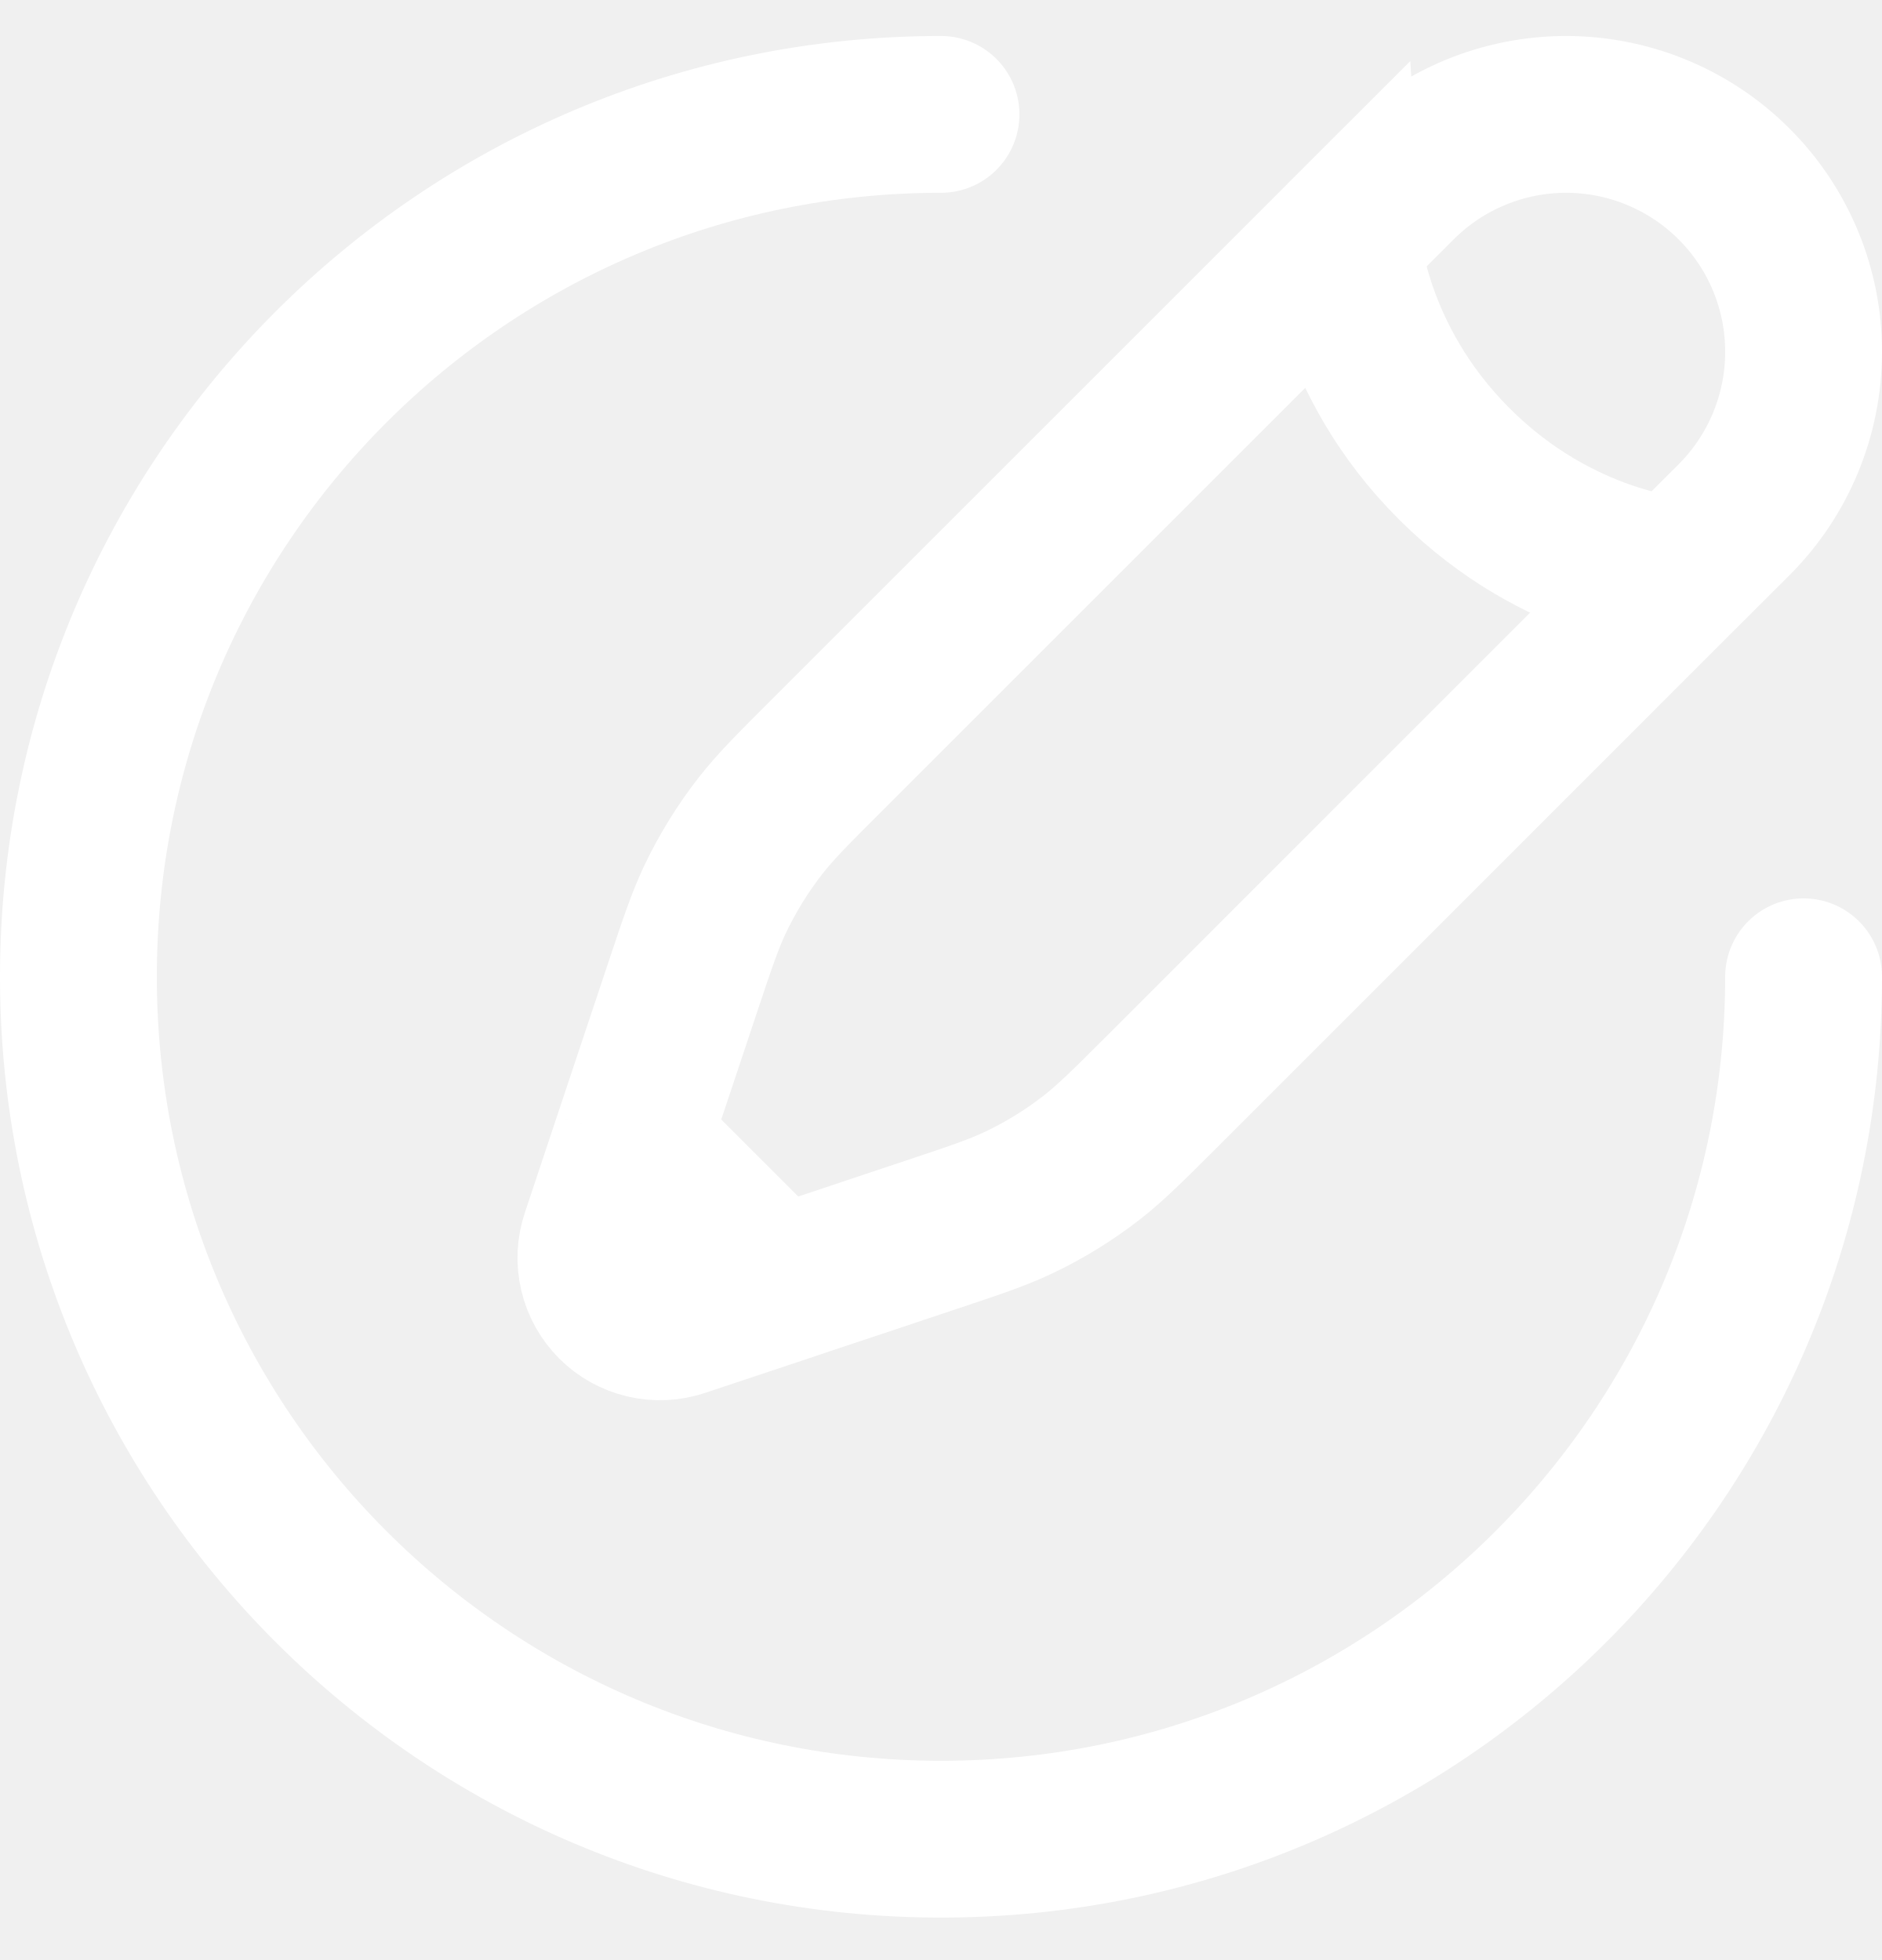
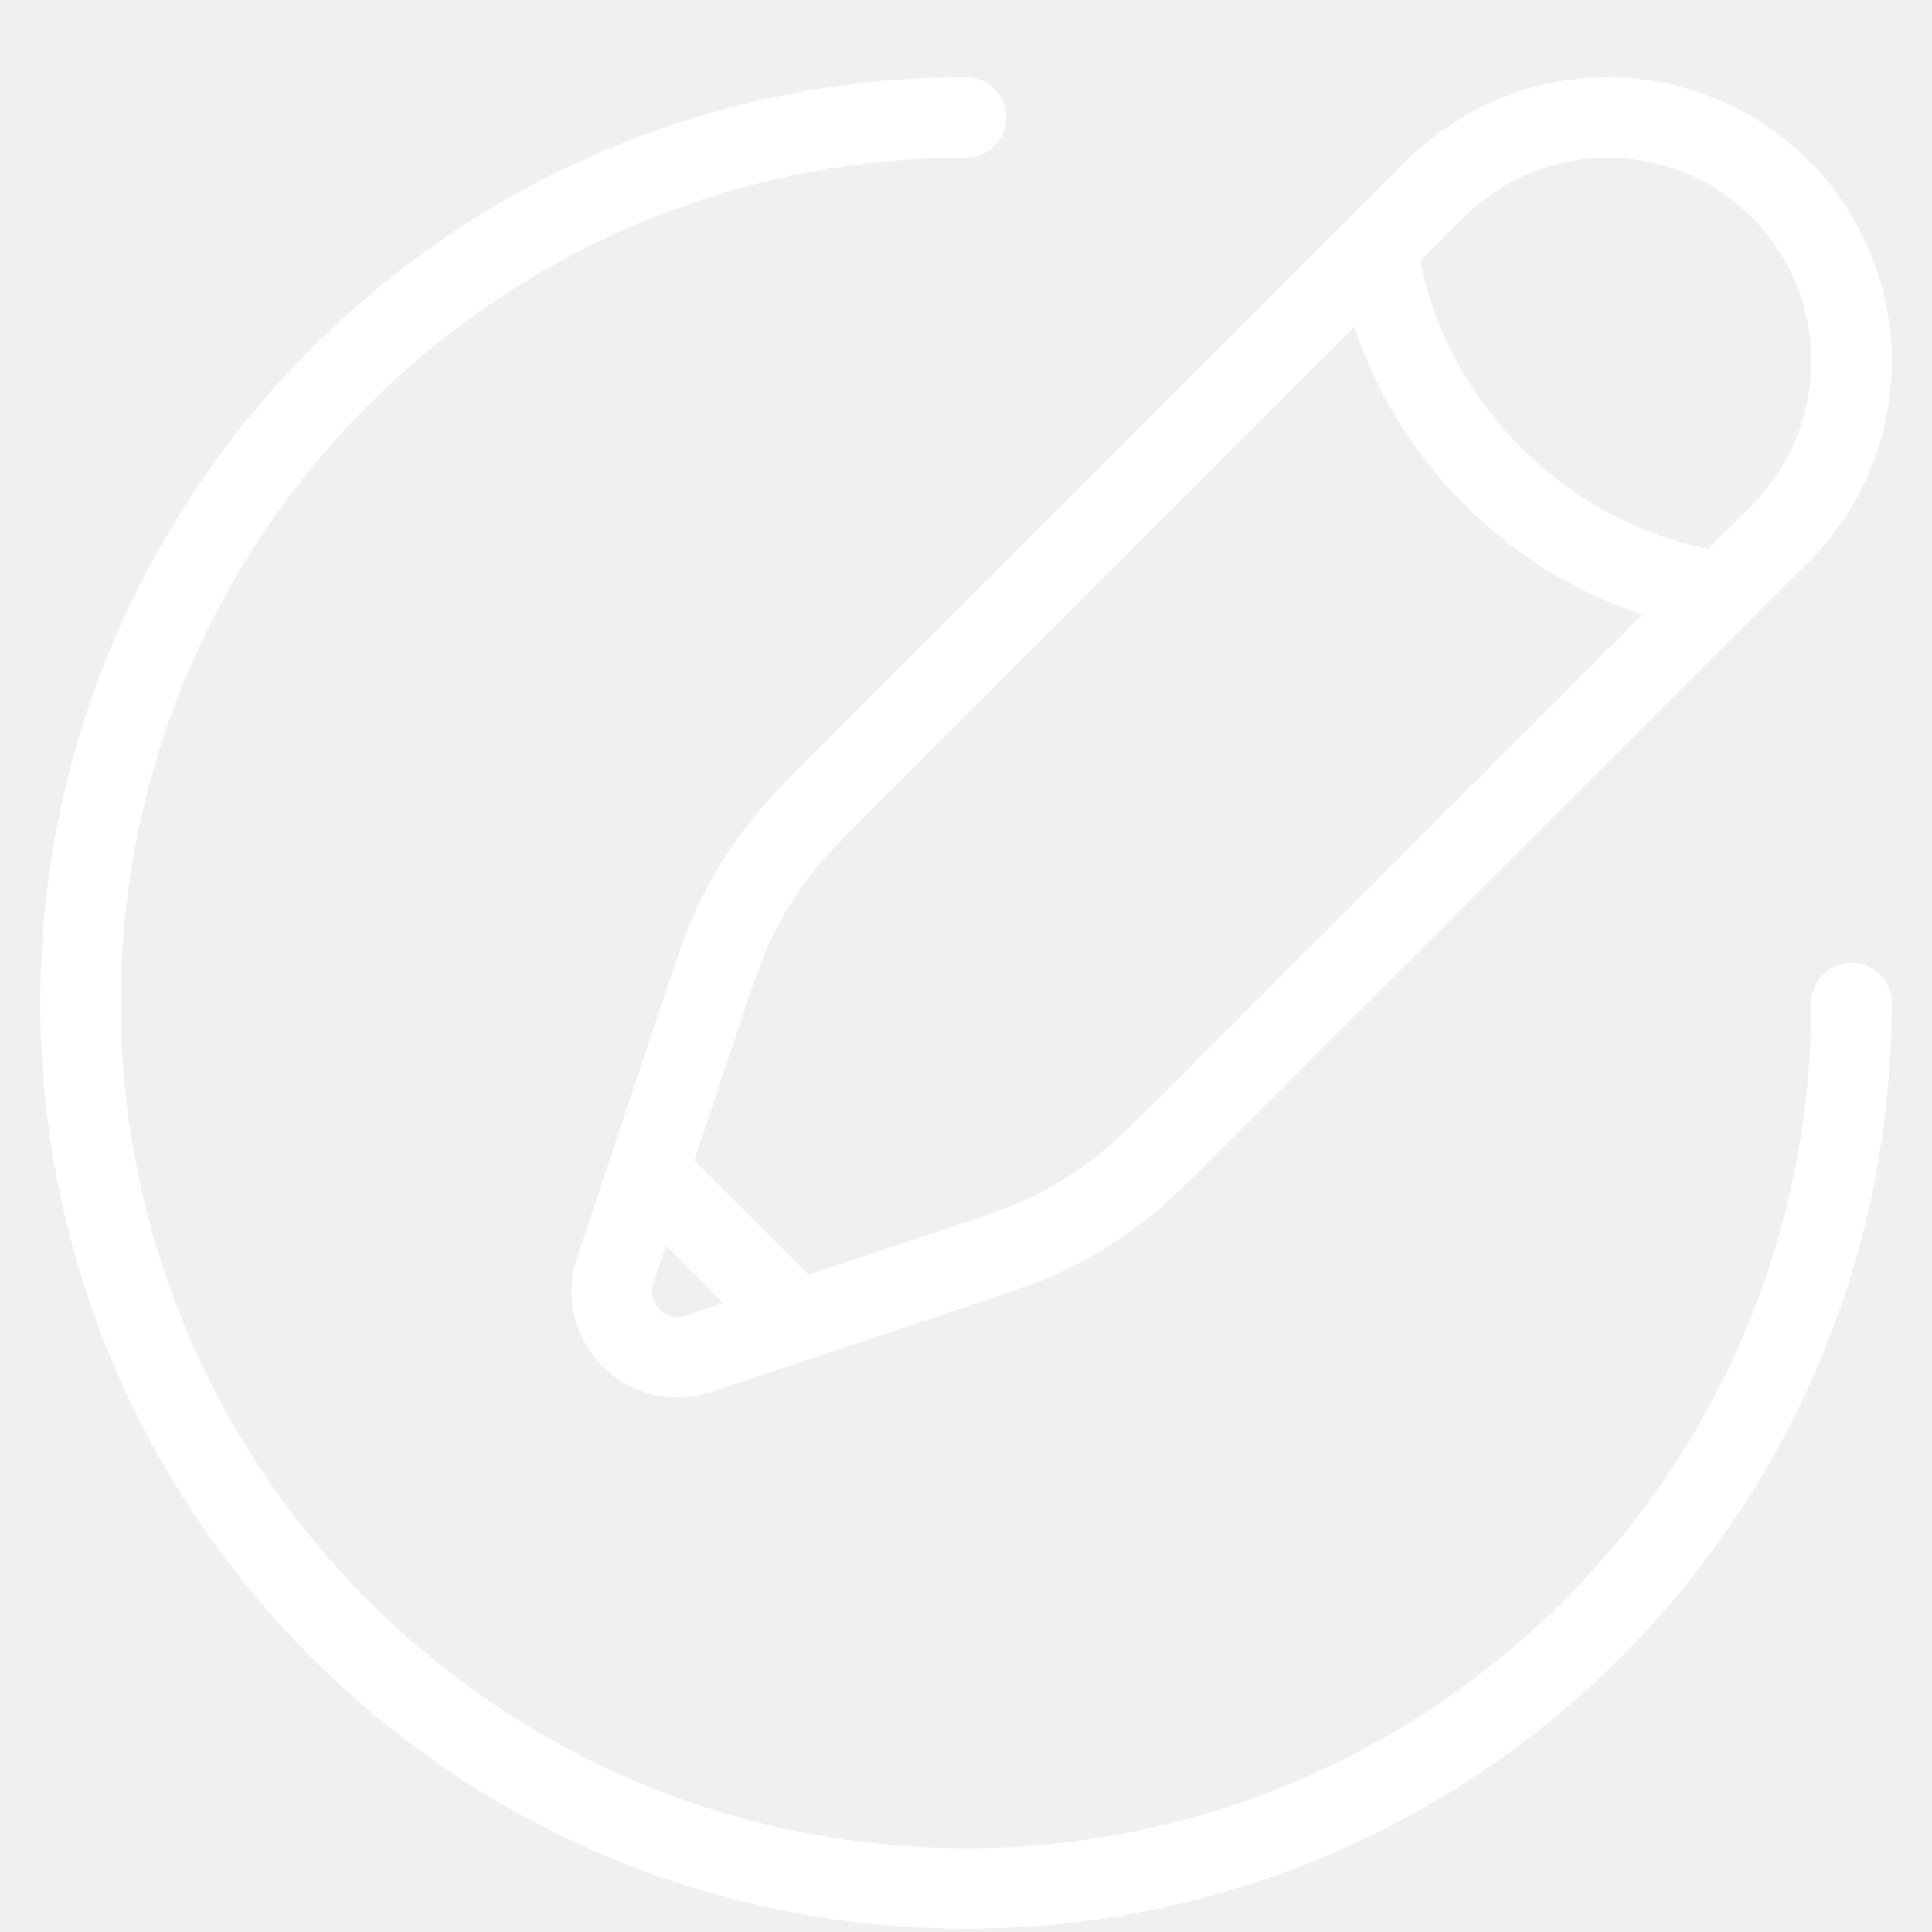
- <svg xmlns="http://www.w3.org/2000/svg" width="24" height="25" viewBox="0 0 24 25" fill="none">
-   <path d="M17.117 3.06L17.831 2.346C18.399 1.778 19.169 1.459 19.973 1.459C20.776 1.46 21.546 1.779 22.114 2.347C22.682 2.915 23.001 3.685 23 4.488C23 5.291 22.681 6.062 22.113 6.63L21.398 7.343C21.398 7.343 19.882 7.254 18.545 5.916C17.206 4.578 17.117 3.061 17.117 3.061L10.556 9.622C10.111 10.066 9.889 10.288 9.698 10.533C9.472 10.822 9.28 11.135 9.121 11.466C8.988 11.747 8.889 12.045 8.69 12.641L8.053 14.55M8.053 14.55L7.642 15.784C7.593 15.928 7.586 16.082 7.621 16.23C7.655 16.378 7.731 16.513 7.838 16.621C7.945 16.728 8.08 16.803 8.228 16.838C8.376 16.873 8.531 16.866 8.675 16.818L9.91 16.406M8.053 14.55L9.91 16.406M21.399 7.342L14.838 13.904C14.393 14.348 14.171 14.57 13.926 14.762C13.637 14.987 13.324 15.181 12.993 15.338C12.713 15.471 12.415 15.57 11.818 15.769L9.91 16.406" stroke="white" stroke-width="2" />
-   <path d="M23 12.459C23 18.535 18.075 23.459 12 23.459C5.925 23.459 1 18.535 1 12.459C1 6.384 5.925 1.459 12 1.459" stroke="white" stroke-width="2" stroke-linecap="round" />
+ <svg xmlns="http://www.w3.org/2000/svg" width="24" height="24" viewBox="0 0 24 24" fill="none">
+   <path d="M17.117 3.06L17.831 2.346C18.399 1.778 19.169 1.459 19.973 1.459C20.776 1.46 21.546 1.779 22.114 2.347C22.682 2.915 23.001 3.685 23 4.488C23 5.291 22.681 6.062 22.113 6.63L21.398 7.343C21.398 7.343 19.882 7.254 18.545 5.916C17.206 4.578 17.117 3.061 17.117 3.061L10.556 9.622C10.111 10.066 9.889 10.288 9.698 10.533C9.472 10.822 9.28 11.135 9.121 11.466C8.988 11.747 8.889 12.045 8.69 12.641L8.053 14.55M8.053 14.55L7.642 15.784C7.593 15.928 7.586 16.082 7.621 16.23C7.655 16.378 7.731 16.513 7.838 16.621C7.945 16.728 8.08 16.803 8.228 16.838C8.376 16.873 8.531 16.866 8.675 16.818L9.91 16.406M8.053 14.55L9.91 16.406M21.399 7.342L14.838 13.904C14.393 14.348 14.171 14.57 13.926 14.762C13.637 14.987 13.324 15.181 12.993 15.338C12.713 15.471 12.415 15.57 11.818 15.769L9.91 16.406" stroke="white" />
+   <path d="M23 12.459C23 18.535 18.075 23.459 12 23.459C5.925 23.459 1 18.535 1 12.459C1 6.384 5.925 1.459 12 1.459" stroke="white" stroke-linecap="round" />
</svg>
